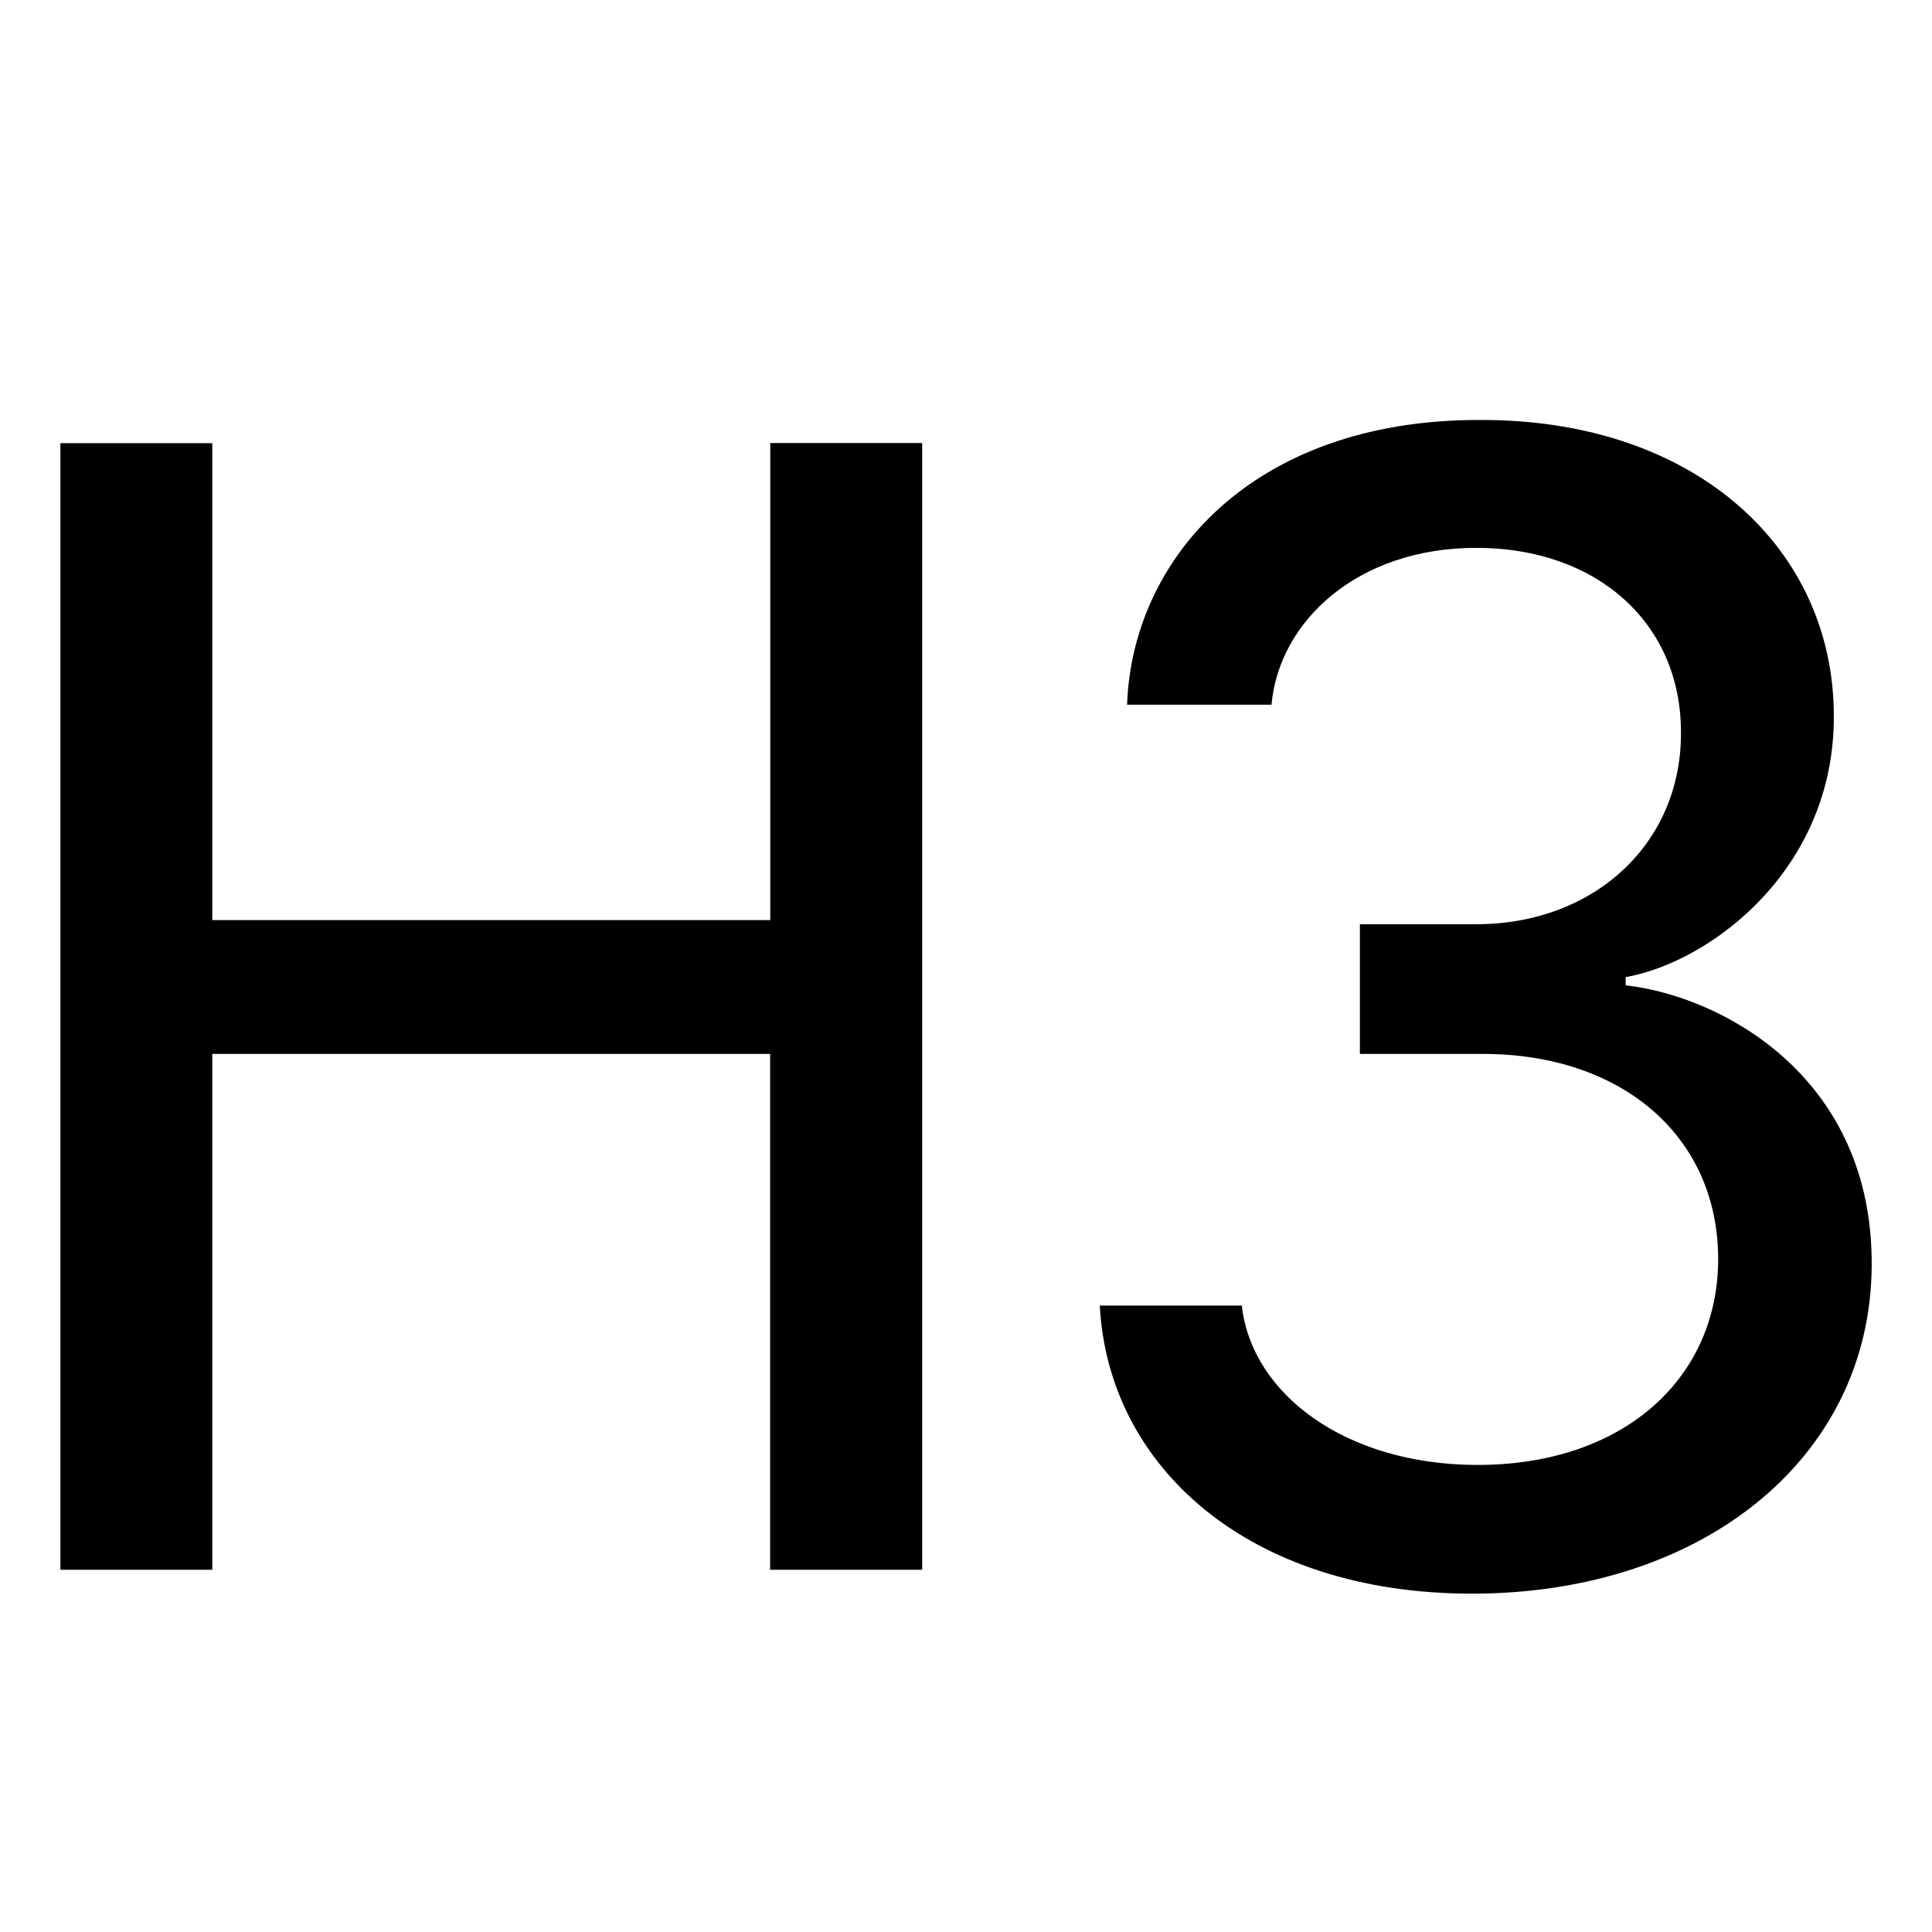
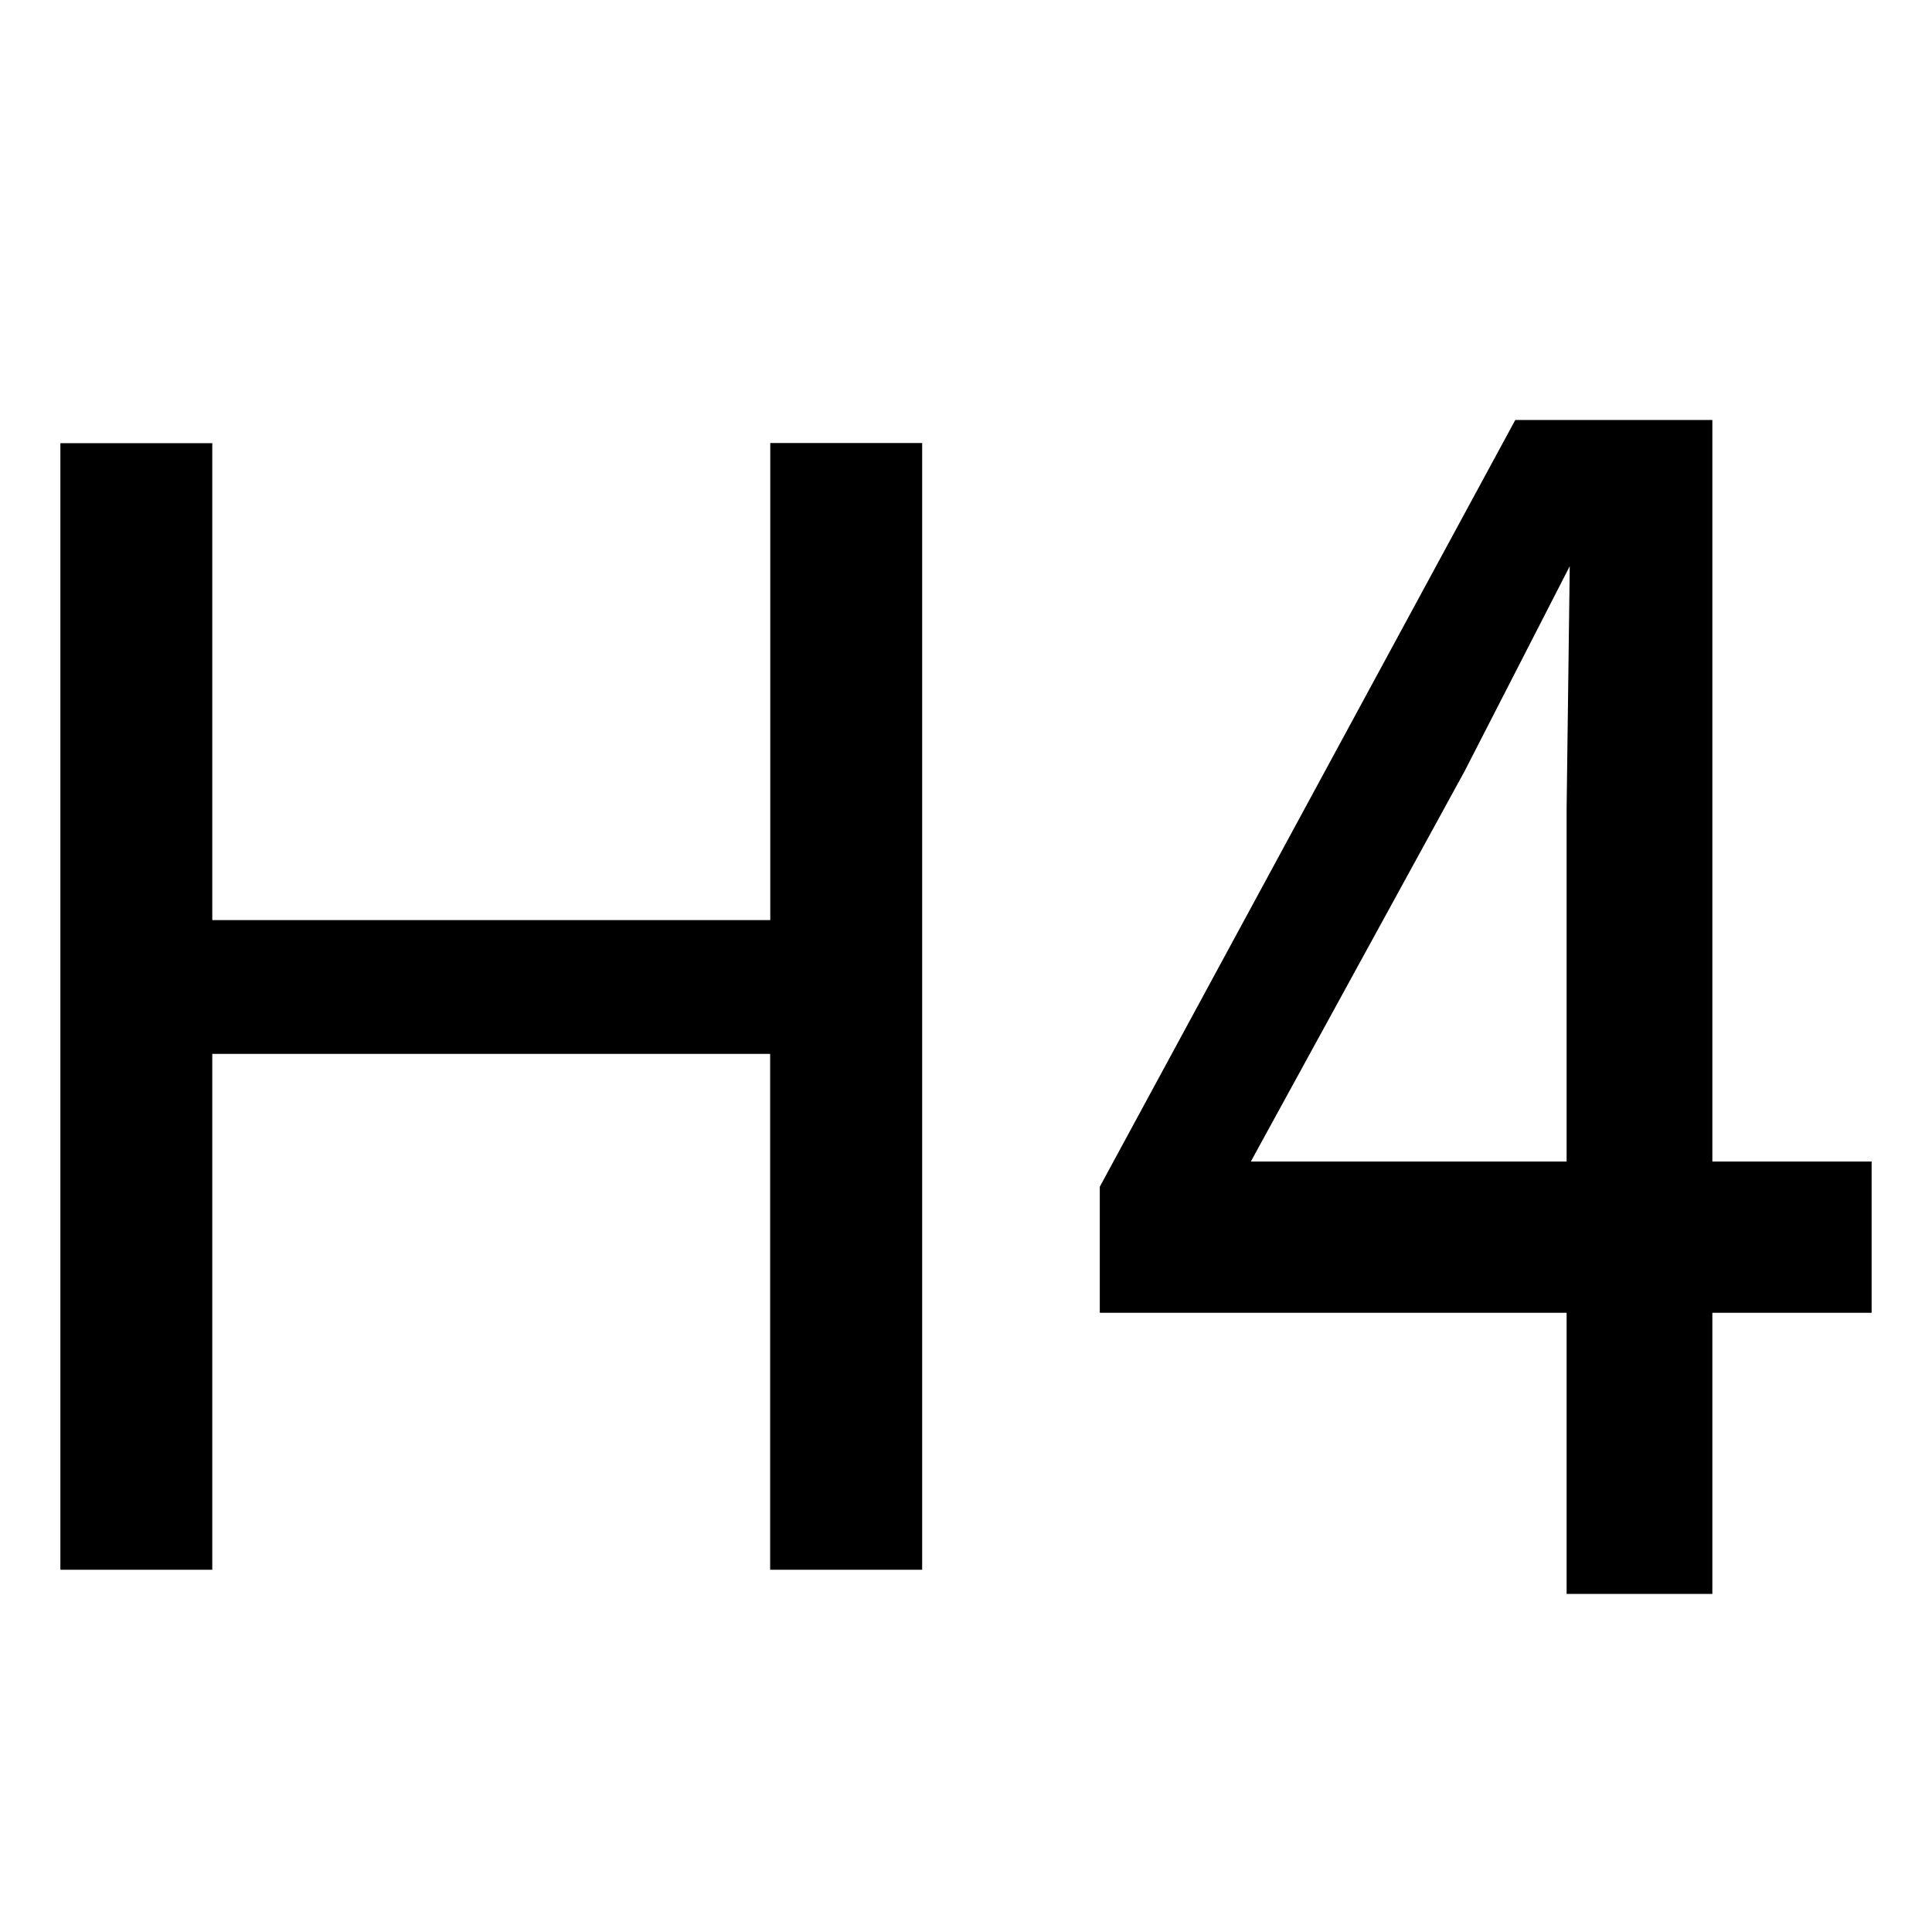
- <svg xmlns="http://www.w3.org/2000/svg" width="16" height="16" fill="currentColor" class="bi bi-type-h3">
-   <path d="M7.637 13V3.669H6.379V7.62H1.758V3.67H.5V13h1.258V8.728h4.62V13h1.259zm3.625-4.272h1.018c1.142 0 1.935.67 1.949 1.674.013 1.005-.78 1.737-2.01 1.73-1.08-.007-1.853-.588-1.935-1.32H9.108c.069 1.327 1.224 2.386 3.083 2.386 1.935 0 3.343-1.155 3.309-2.789-.027-1.51-1.251-2.16-2.037-2.249v-.068c.704-.123 1.764-.91 1.723-2.229-.035-1.353-1.176-2.4-2.954-2.385-1.873.006-2.857 1.162-2.898 2.358h1.196c.062-.69.711-1.299 1.696-1.299.998 0 1.695.622 1.695 1.525.007.922-.718 1.592-1.695 1.592h-.964v1.074z" />
+ <svg xmlns="http://www.w3.org/2000/svg" width="16" height="16" fill="currentColor" class="bi bi-type-h1">
+   <path d="M7.637 13V3.669H6.379V7.62H1.758V3.67H.5V13h1.258V8.728h4.62V13Zm5.337.2v-2.328H9.108V9.828l3.441-6.35h1.632v6.141H15.5v1.253h-1.319V13.2Zm-2.615-3.581h2.615V6.7L13 4.689l-.872 1.7z" />
</svg>
